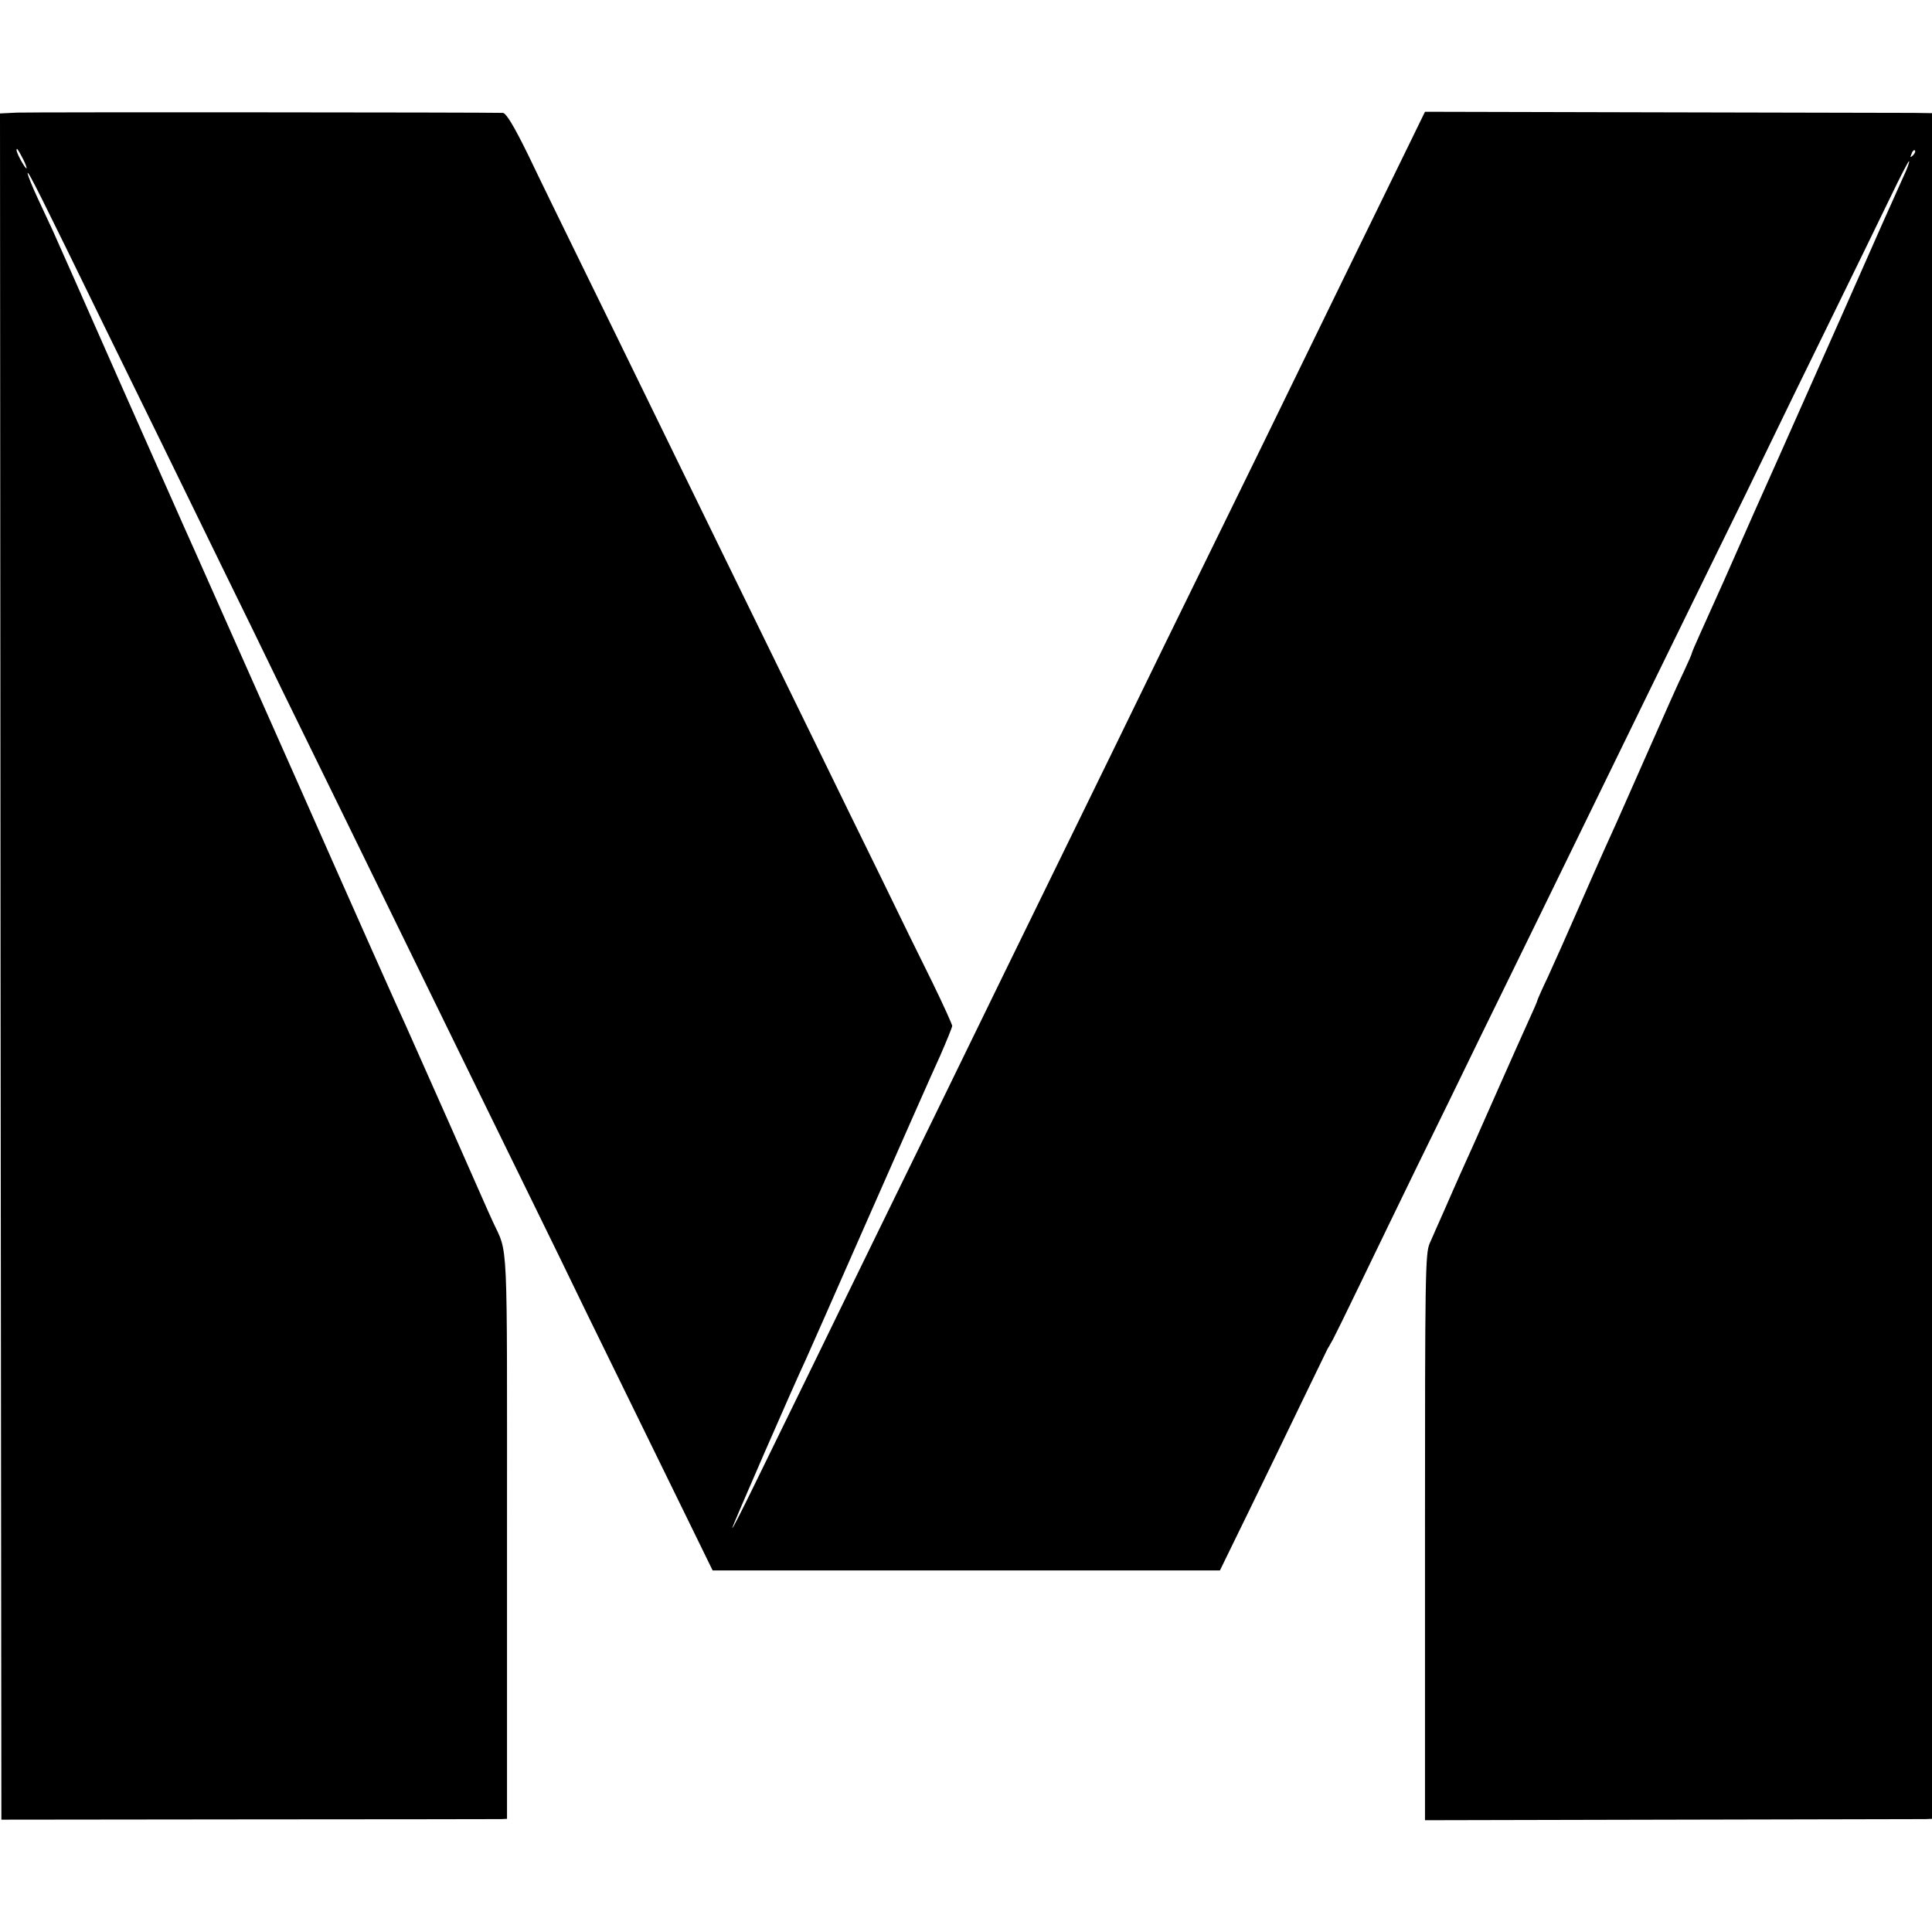
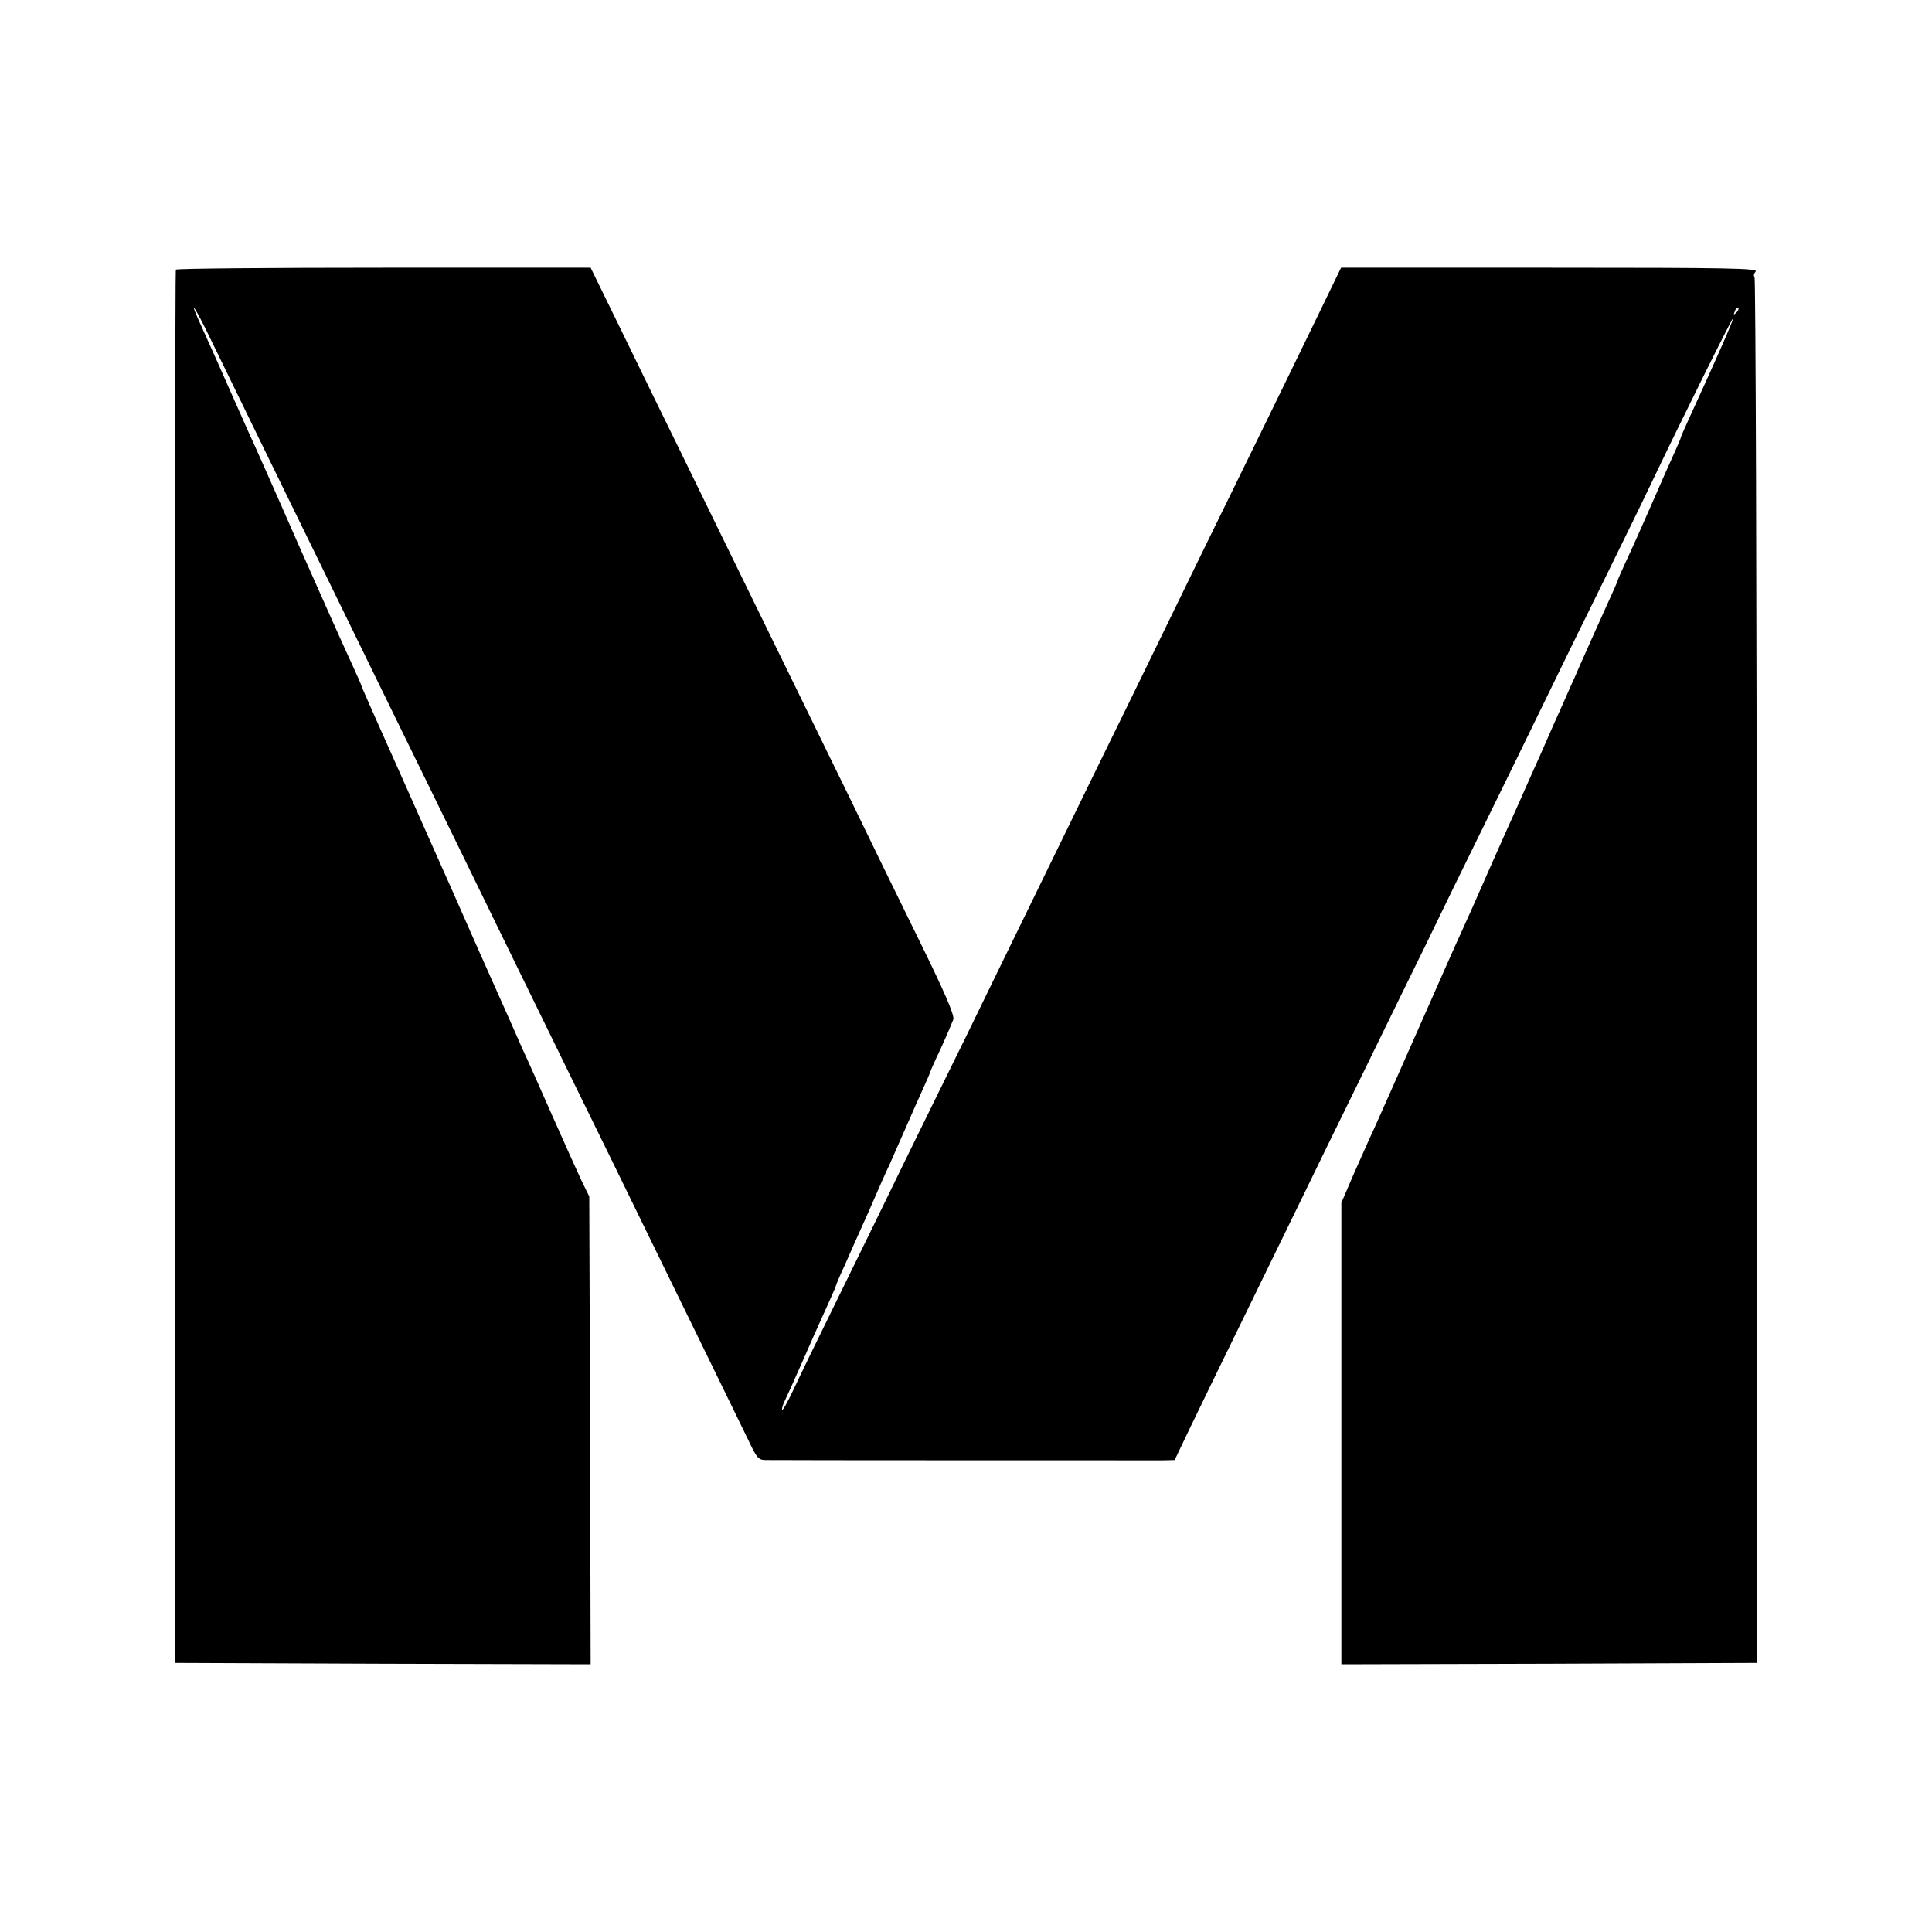
<svg xmlns="http://www.w3.org/2000/svg" version="1.0" width="700pt" height="700pt" viewBox="0 0 700 700" preserveAspectRatio="xMidYMid meet">
  <g transform="translate(0,700) scale(0.1,-0.1)" fill="#000000" stroke="none">
-     <path d="M62 6592 l-62 -3 2 -3091 3 -3091 895 1 c492 0 905 1 916 1 l21 1 0 1022 c0 1121 5 1018 -52 1143 -8 16 -77 174 -155 350 -78 176 -150 338 -160 360 -11 22 -191 426 -400 899 -210 472 -389 877 -400 900 -10 22 -118 266 -240 541 -121 275 -229 518 -239 540 -10 22 -35 75 -55 118 -20 43 -36 83 -36 90 1 11 51 -89 282 -563 125 -255 277 -565 423 -865 62 -126 160 -327 217 -445 58 -118 156 -318 218 -445 181 -370 325 -665 435 -890 56 -115 162 -331 235 -480 73 -148 168 -344 212 -435 75 -153 242 -494 395 -807 l65 -133 919 0 919 0 104 213 c57 116 142 293 190 392 48 99 91 188 96 198 6 9 14 25 20 35 5 9 50 100 99 202 49 102 142 293 206 425 65 132 167 341 227 465 61 124 154 315 208 425 193 395 314 643 405 830 51 105 155 316 230 470 76 154 168 343 205 420 37 77 137 282 222 455 85 173 183 375 218 447 35 73 65 131 67 129 2 -2 -7 -28 -21 -57 -14 -30 -116 -259 -226 -509 -111 -250 -210 -473 -220 -495 -37 -82 -145 -325 -202 -455 -33 -74 -73 -163 -89 -198 -16 -35 -29 -66 -29 -68 0 -3 -13 -33 -29 -67 -17 -34 -75 -165 -131 -292 -56 -126 -107 -243 -115 -260 -7 -16 -27 -59 -43 -95 -16 -36 -60 -135 -97 -220 -37 -85 -85 -192 -106 -238 -22 -46 -39 -85 -39 -87 0 -3 -14 -35 -31 -72 -17 -38 -64 -142 -104 -233 -79 -179 -115 -260 -147 -330 -11 -25 -36 -81 -55 -125 -20 -44 -43 -98 -53 -120 -16 -37 -17 -110 -17 -1065 l0 -1025 896 2 c493 1 906 2 919 2 l22 1 0 3090 0 3090 -67 1 c-38 0 -451 1 -919 2 l-851 2 -61 -125 c-111 -227 -343 -702 -427 -875 -45 -93 -140 -287 -210 -430 -184 -375 -335 -684 -435 -890 -98 -201 -247 -506 -413 -845 -144 -296 -311 -638 -432 -885 -54 -110 -161 -330 -239 -490 -78 -159 -175 -358 -216 -442 -41 -84 -75 -151 -77 -150 -2 3 224 521 267 612 5 11 107 241 225 510 119 270 236 535 261 589 24 55 44 104 44 109 0 5 -32 76 -71 156 -40 80 -125 254 -189 386 -65 132 -166 339 -225 460 -215 440 -468 957 -630 1290 -51 105 -150 307 -220 450 -70 143 -161 329 -201 413 -52 106 -80 152 -92 153 -66 2 -1710 3 -1760 1z m22 -169 c9 -18 14 -33 12 -33 -6 0 -36 55 -36 66 0 11 5 3 24 -33z m6847 14 c-10 -9 -11 -8 -5 6 3 10 9 15 12 12 3 -3 0 -11 -7 -18z" />
+     <path d="M637 6023 c-2 -5 -3 -1142 -3 -2528 l1 -2520 753 -3 752 -2 -2 847 -3 848 -27 55 c-14 30 -63 138 -108 240 -45 102 -92 208 -105 235 -12 28 -84 190 -160 360 -75 171 -145 328 -155 350 -10 22 -37 83 -60 135 -23 52 -50 113 -60 135 -69 154 -150 336 -150 339 0 2 -15 37 -34 78 -19 40 -107 237 -196 438 -88 201 -170 385 -182 410 -11 25 -38 86 -60 135 -46 104 -54 123 -102 229 -59 128 -35 97 34 -47 35 -72 129 -265 208 -427 152 -310 277 -567 447 -915 56 -115 158 -322 225 -460 67 -137 157 -322 200 -410 43 -88 142 -290 220 -450 78 -159 182 -371 230 -470 48 -99 153 -313 232 -475 79 -162 160 -328 179 -367 31 -66 37 -73 64 -73 38 -1 1386 -1 1440 -1 l41 1 54 113 c29 61 119 245 198 407 79 162 177 363 217 445 40 83 137 281 215 440 78 160 179 367 225 460 45 94 135 278 200 410 65 132 164 335 220 450 56 116 164 336 240 490 76 154 157 321 180 370 81 170 274 560 275 553 0 -9 -56 -137 -161 -366 -16 -35 -29 -65 -29 -67 0 -3 -11 -28 -24 -57 -13 -29 -50 -111 -81 -183 -31 -71 -72 -163 -91 -203 -19 -41 -34 -76 -34 -78 0 -2 -14 -34 -31 -71 -17 -38 -49 -108 -71 -158 -22 -49 -46 -103 -53 -120 -7 -16 -26 -57 -40 -90 -15 -33 -52 -116 -82 -185 -31 -69 -67 -150 -80 -180 -14 -30 -61 -136 -105 -235 -43 -99 -88 -199 -99 -223 -11 -23 -83 -185 -160 -360 -77 -174 -150 -339 -163 -367 -13 -27 -44 -98 -70 -156 l-46 -107 0 -836 0 -836 752 2 753 3 0 2508 c0 1380 -4 2511 -8 2514 -4 3 -3 11 4 19 10 12 -95 14 -745 14 l-757 0 -98 -202 c-54 -112 -149 -306 -211 -433 -113 -230 -241 -492 -437 -895 -100 -204 -177 -361 -403 -825 -54 -110 -149 -306 -212 -435 -64 -129 -163 -332 -221 -450 -57 -118 -164 -336 -237 -485 -73 -148 -148 -303 -167 -344 -19 -40 -36 -71 -39 -69 -2 3 2 18 10 34 8 16 33 72 56 124 41 94 59 134 106 238 13 29 24 55 24 57 0 2 13 33 29 67 15 35 54 122 86 193 31 72 67 153 80 180 12 28 37 84 55 125 18 41 45 103 61 138 16 35 29 65 29 67 0 2 17 41 39 87 21 46 41 93 45 104 5 16 -31 99 -135 310 -78 159 -182 372 -231 474 -102 208 -251 513 -418 855 -62 127 -156 320 -210 430 -54 110 -148 302 -209 428 l-111 227 -749 0 c-413 0 -752 -3 -754 -7z m5654 -156 c-10 -9 -11 -8 -5 6 3 10 9 15 12 12 3 -3 0 -11 -7 -18z" />
  </g>
</svg>
